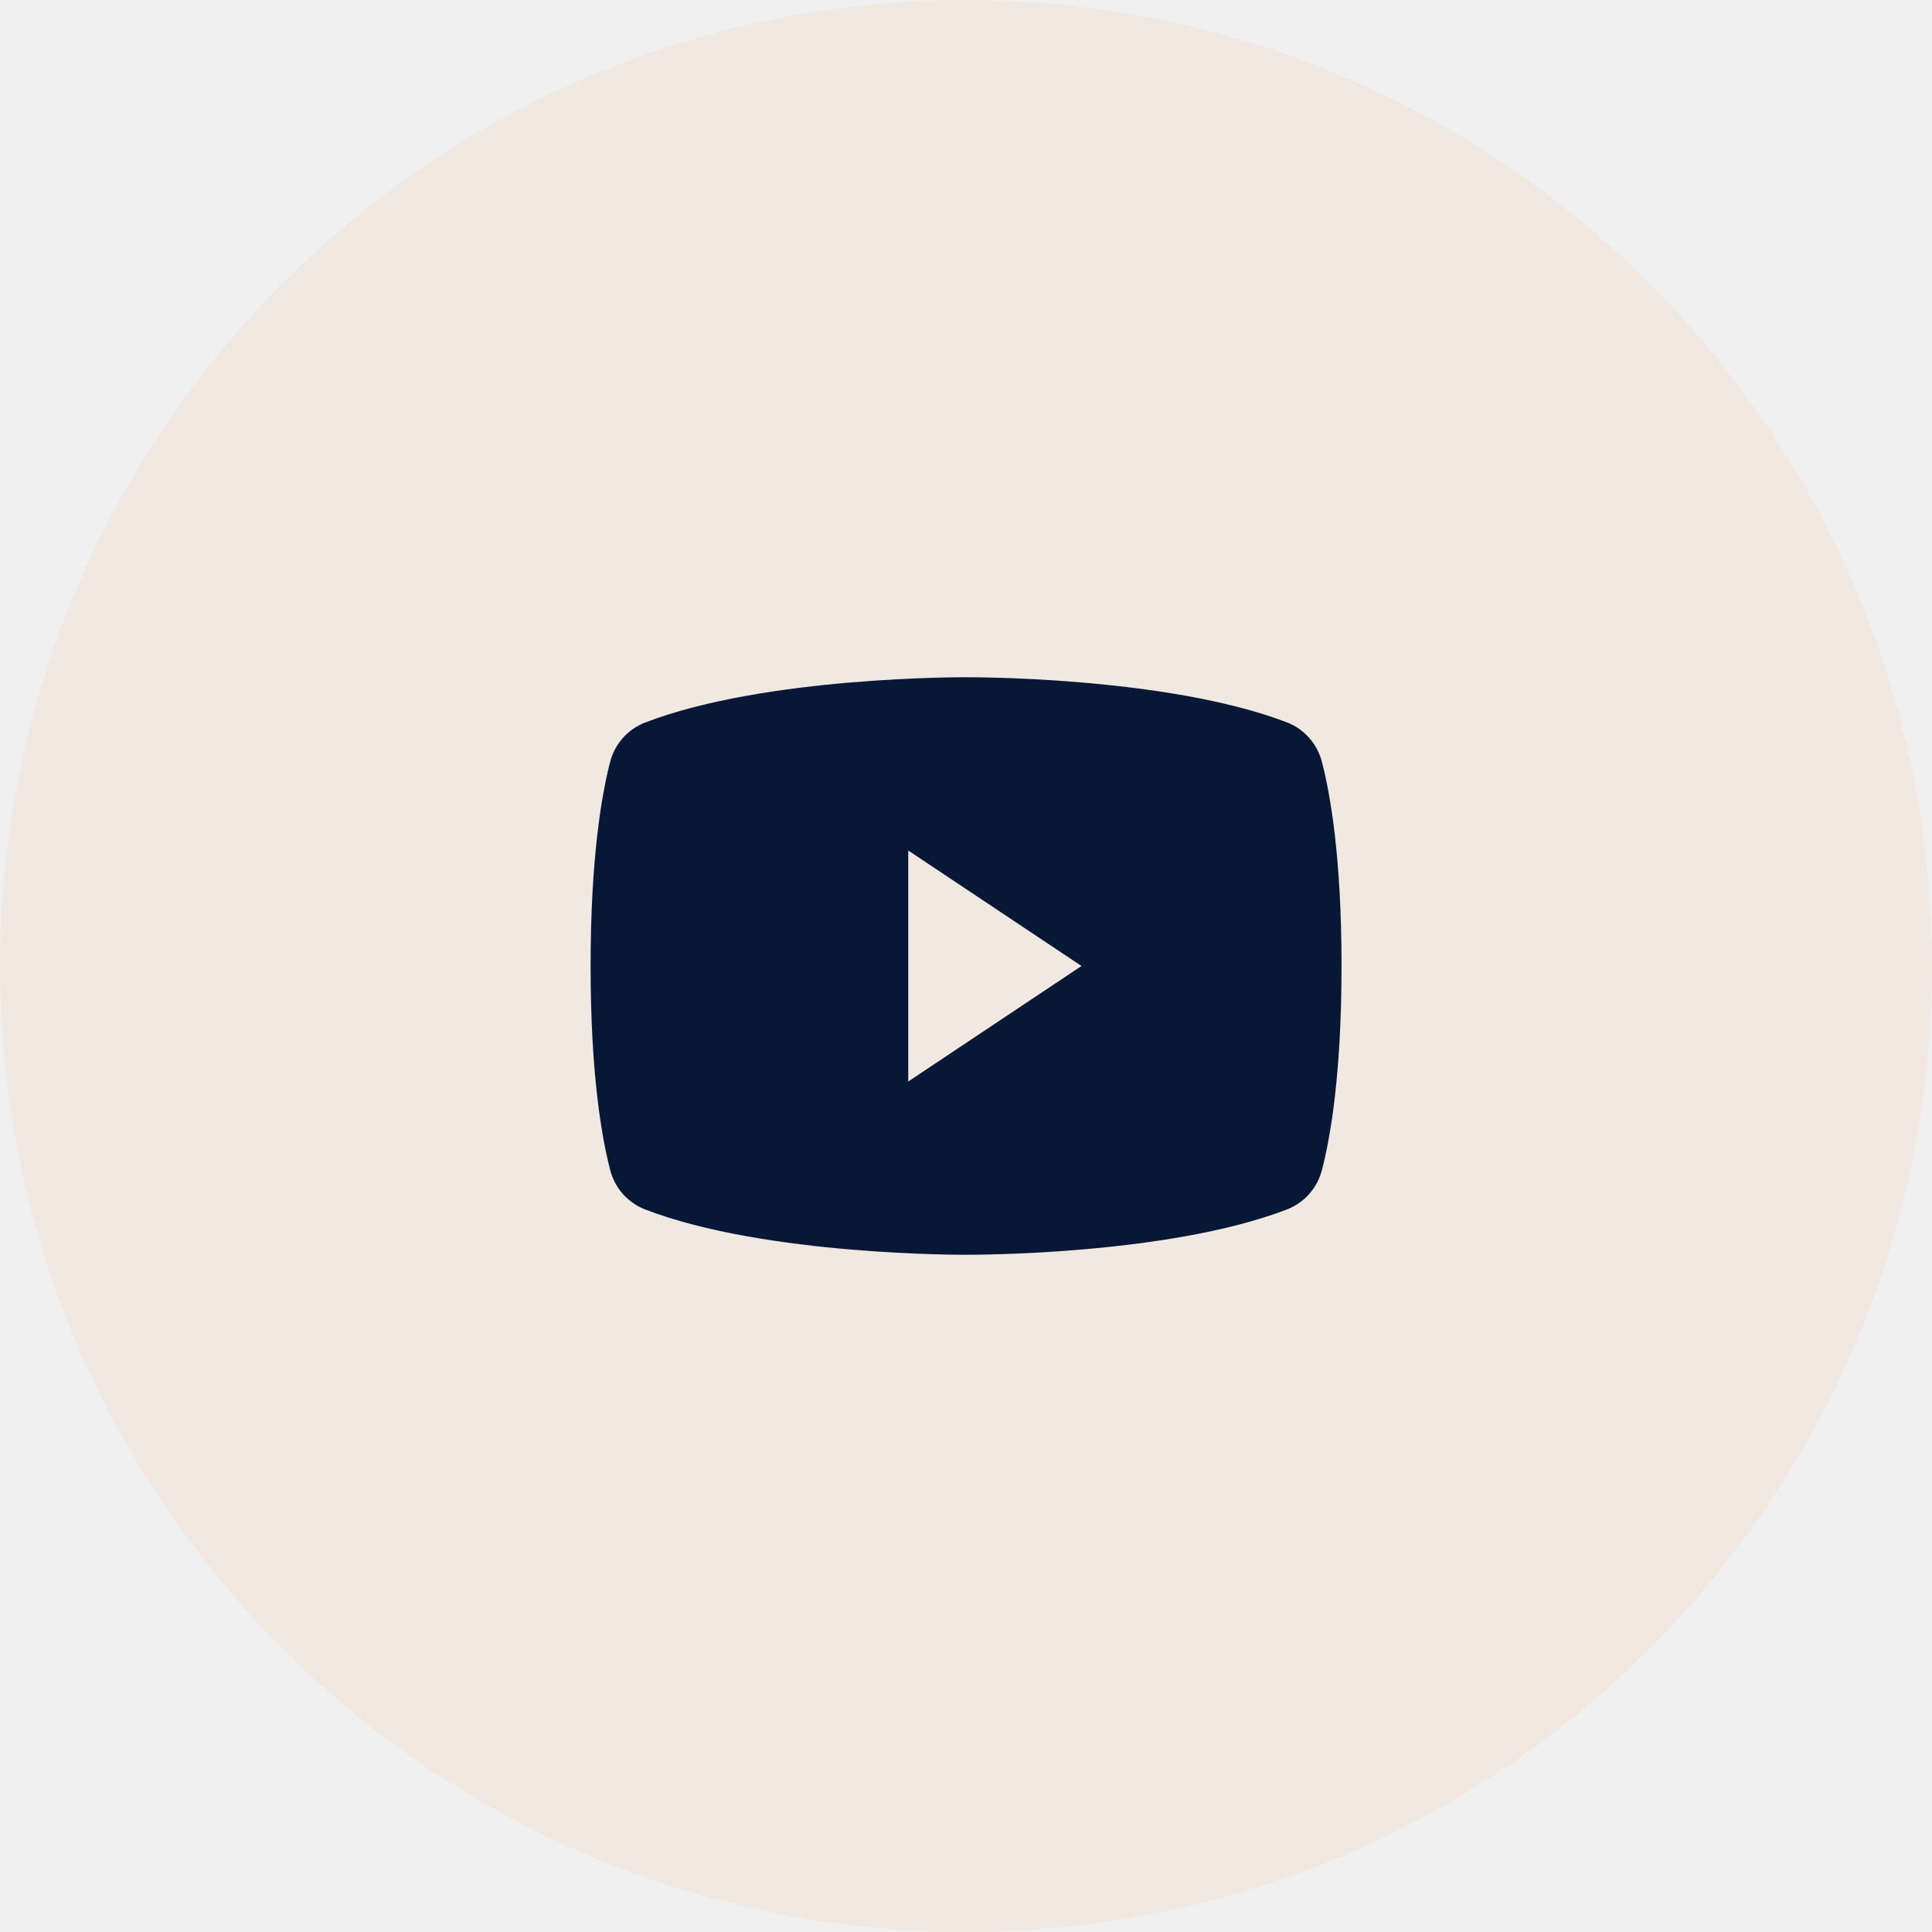
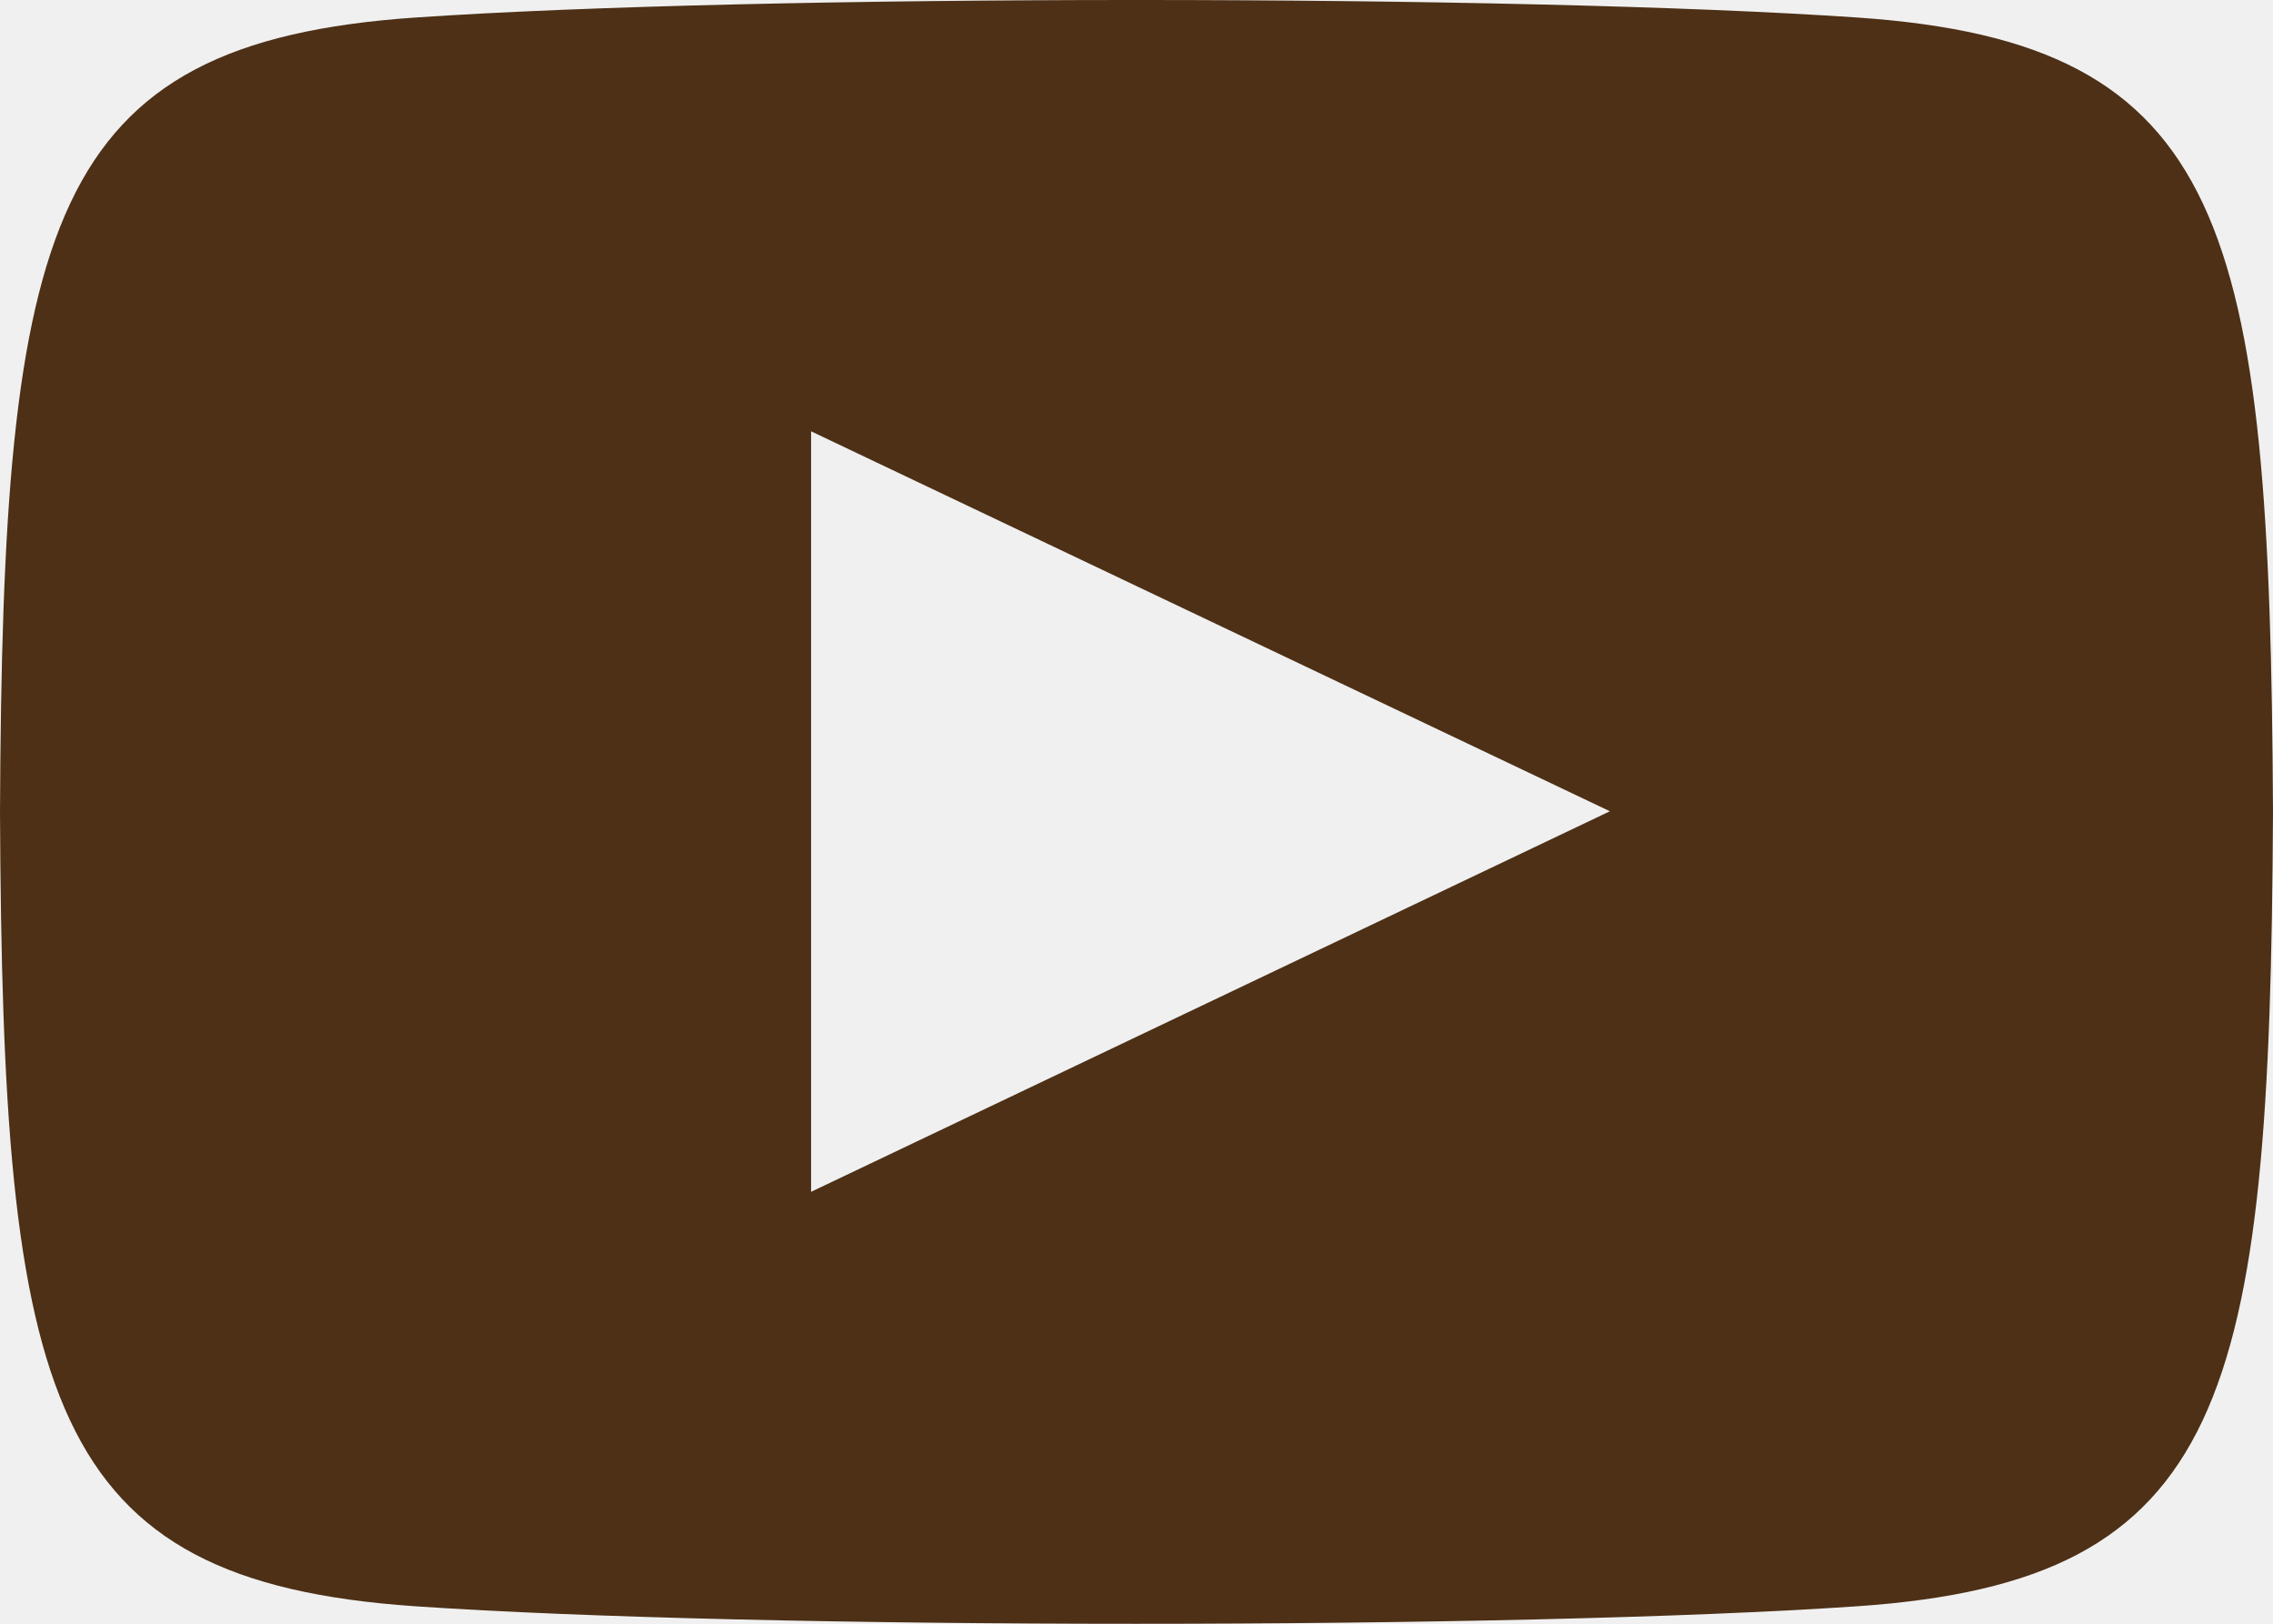
- <svg xmlns="http://www.w3.org/2000/svg" width="46" height="46" viewBox="0 0 46 46" fill="none">
-   <path d="M0 23C0 10.297 10.297 0 23 0C35.703 0 46 10.297 46 23C46 35.703 35.703 46 23 46C10.297 46 0 35.703 0 23Z" fill="#F1E8E2" />
-   <g clip-path="url(#clip0_269_303)">
-     <path fill-rule="evenodd" clip-rule="evenodd" d="M14.527 27.853C14.326 27.078 14.062 25.57 14.062 23C14.062 20.43 14.326 18.922 14.524 18.151C14.577 17.939 14.68 17.743 14.823 17.579C14.967 17.414 15.148 17.287 15.352 17.206C18.232 16.095 23 16.125 23 16.125C23 16.125 27.768 16.095 30.648 17.202C30.852 17.282 31.033 17.41 31.177 17.575C31.32 17.739 31.423 17.935 31.476 18.147C31.677 18.922 31.941 20.43 31.941 23C31.941 25.57 31.677 27.079 31.476 27.853C31.422 28.064 31.32 28.26 31.176 28.423C31.032 28.587 30.851 28.714 30.648 28.794C27.768 29.905 23 29.875 23 29.875C23 29.875 18.232 29.905 15.352 28.794C15.15 28.713 14.97 28.586 14.826 28.423C14.683 28.259 14.581 28.064 14.527 27.853ZM21.625 20.25L25.75 23L21.625 25.75V20.25Z" fill="#061835" />
-   </g>
-   <defs>
-     <clipPath id="clip0_269_303">
-       <rect width="22" height="22" fill="white" transform="translate(12 12)" />
-     </clipPath>
-   </defs>
+ <svg xmlns="http://www.w3.org/2000/svg" width="23.333" height="16.667" viewBox="0 0 23.333 16.667">
+   <path d="M27.4,28.154c-3.5.24-11.307.24-14.805,0C8.8,27.894,8.362,26.037,8.334,20c.028-6.048.475-7.893,4.263-8.153,3.5-.24,11.3-.24,14.805,0,3.8.26,4.235,2.117,4.265,8.153C31.637,26.049,31.192,27.894,27.4,28.154Zm-2.54-8.16-8.2-3.9V23.9Z" transform="translate(-8.334 -11.667)" fill="#4d3016" fill-rule="evenodd" />
</svg>
